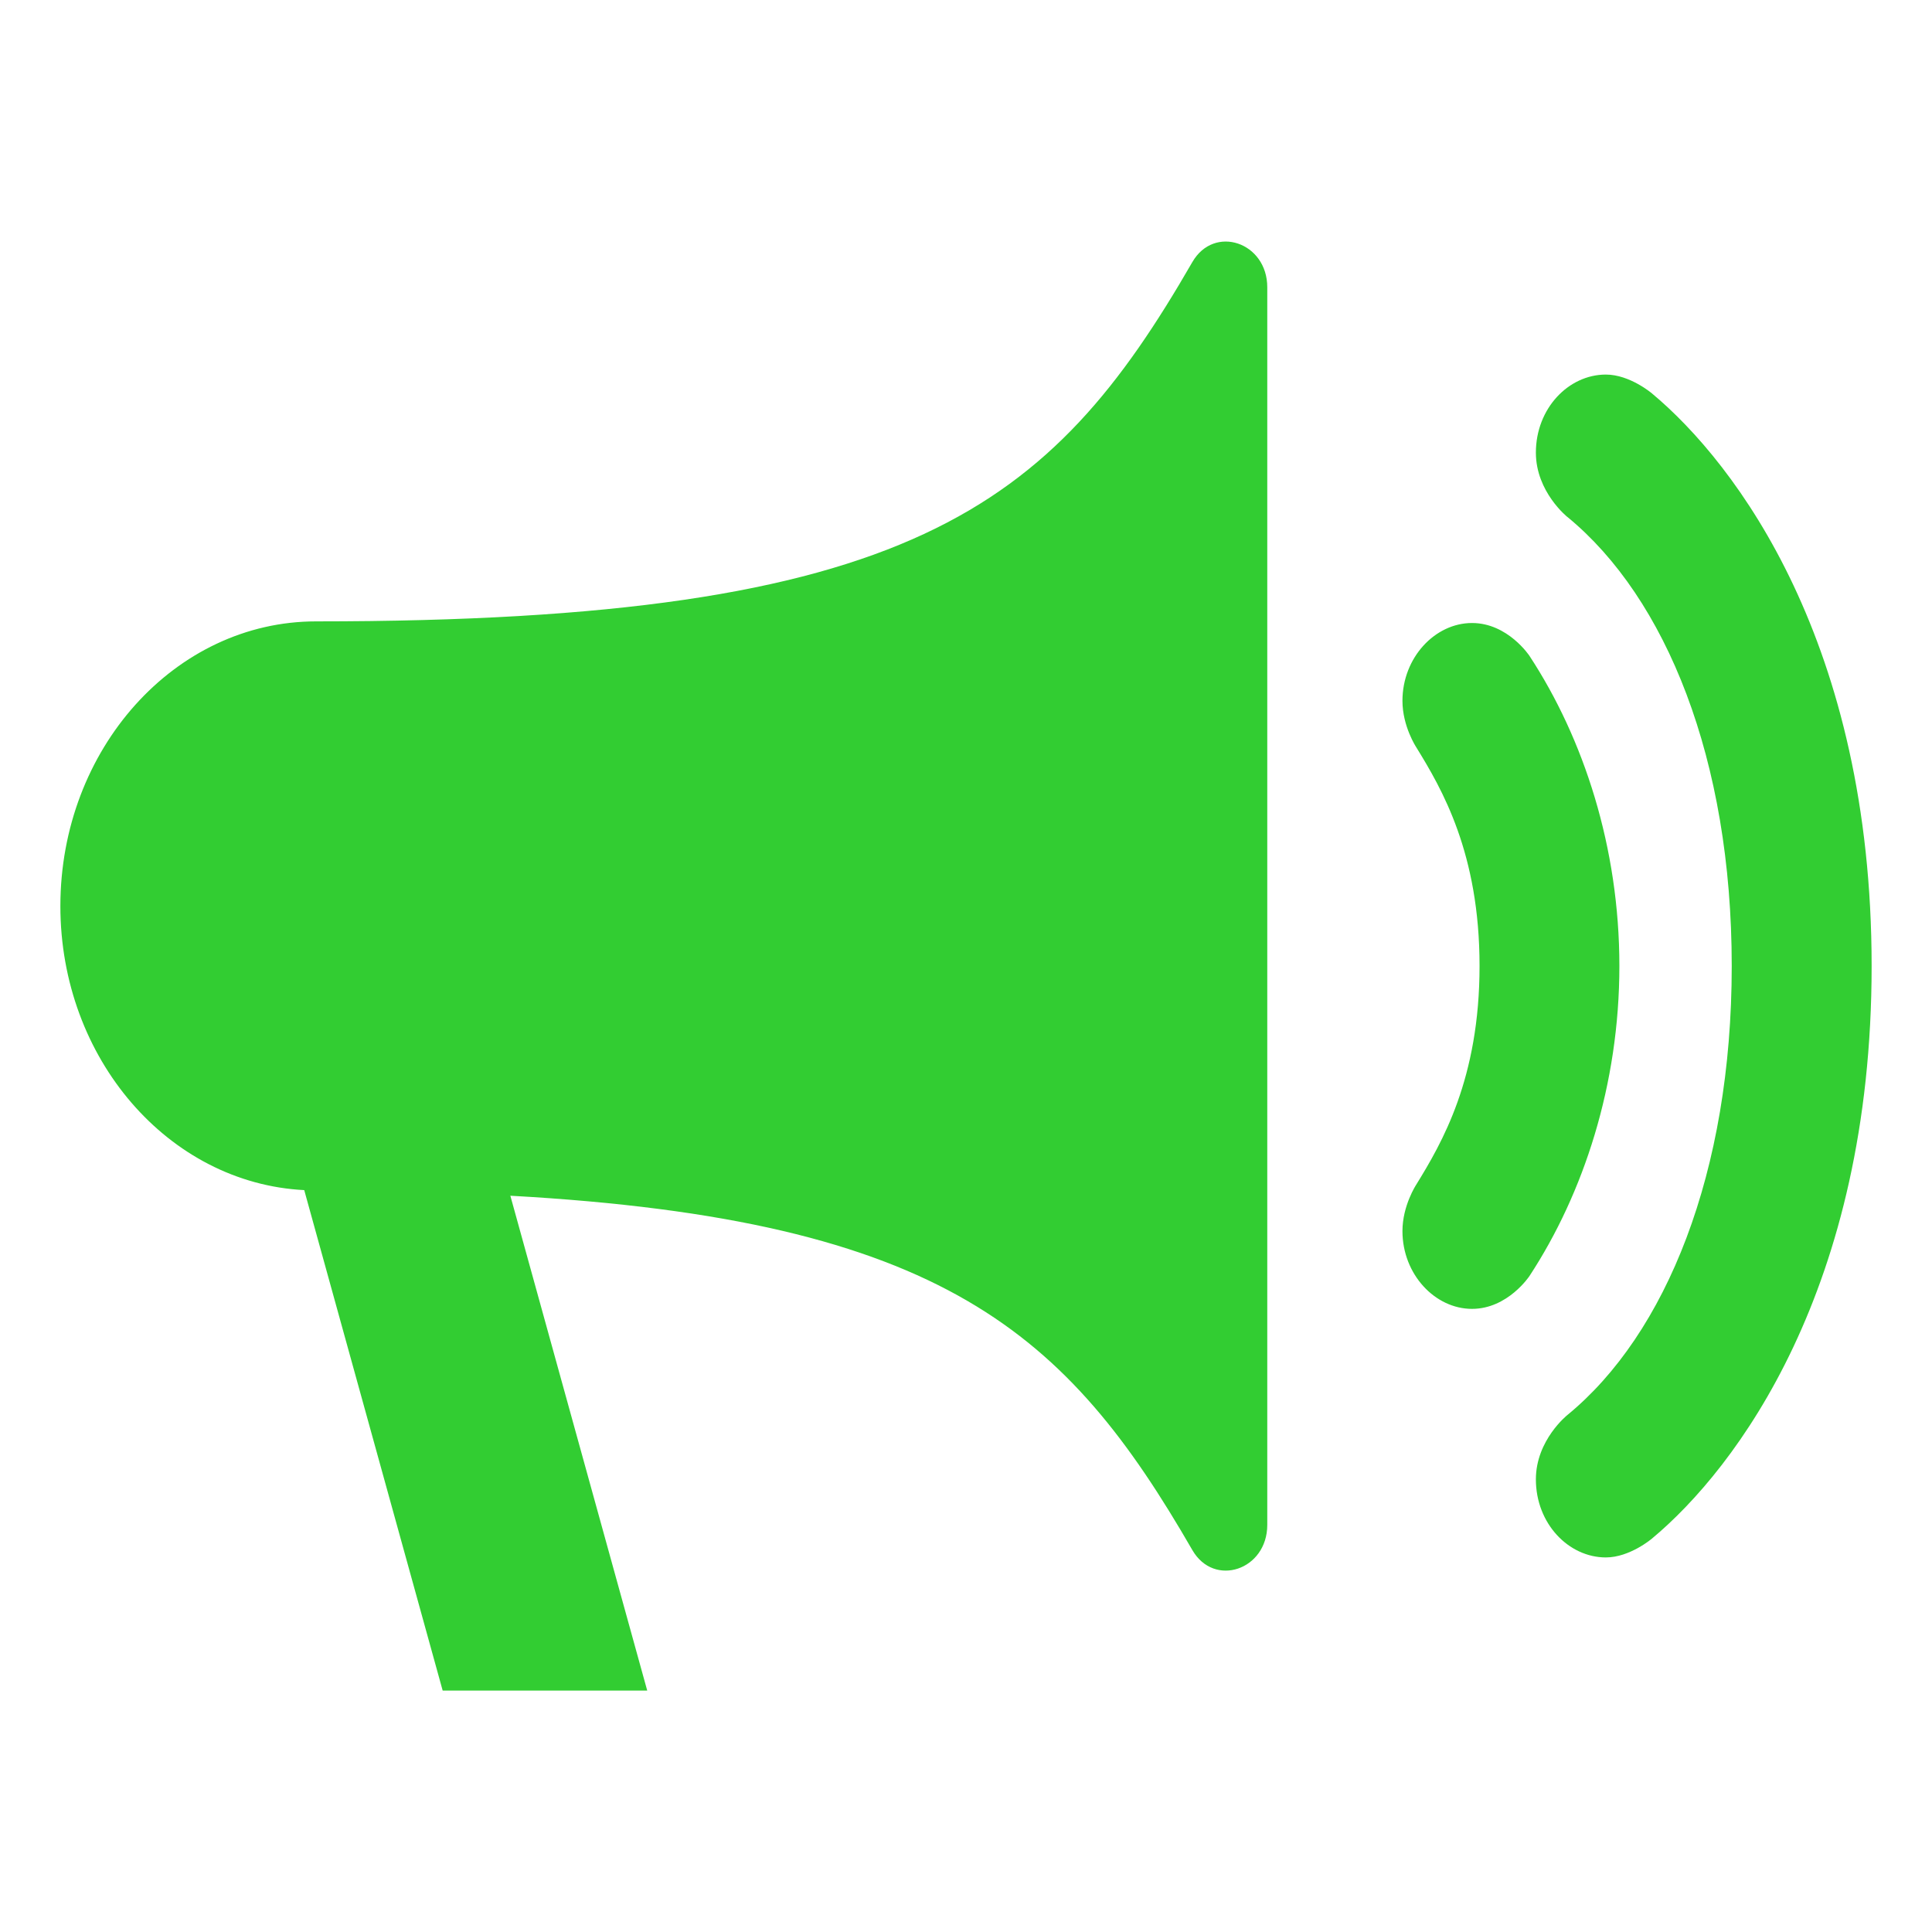
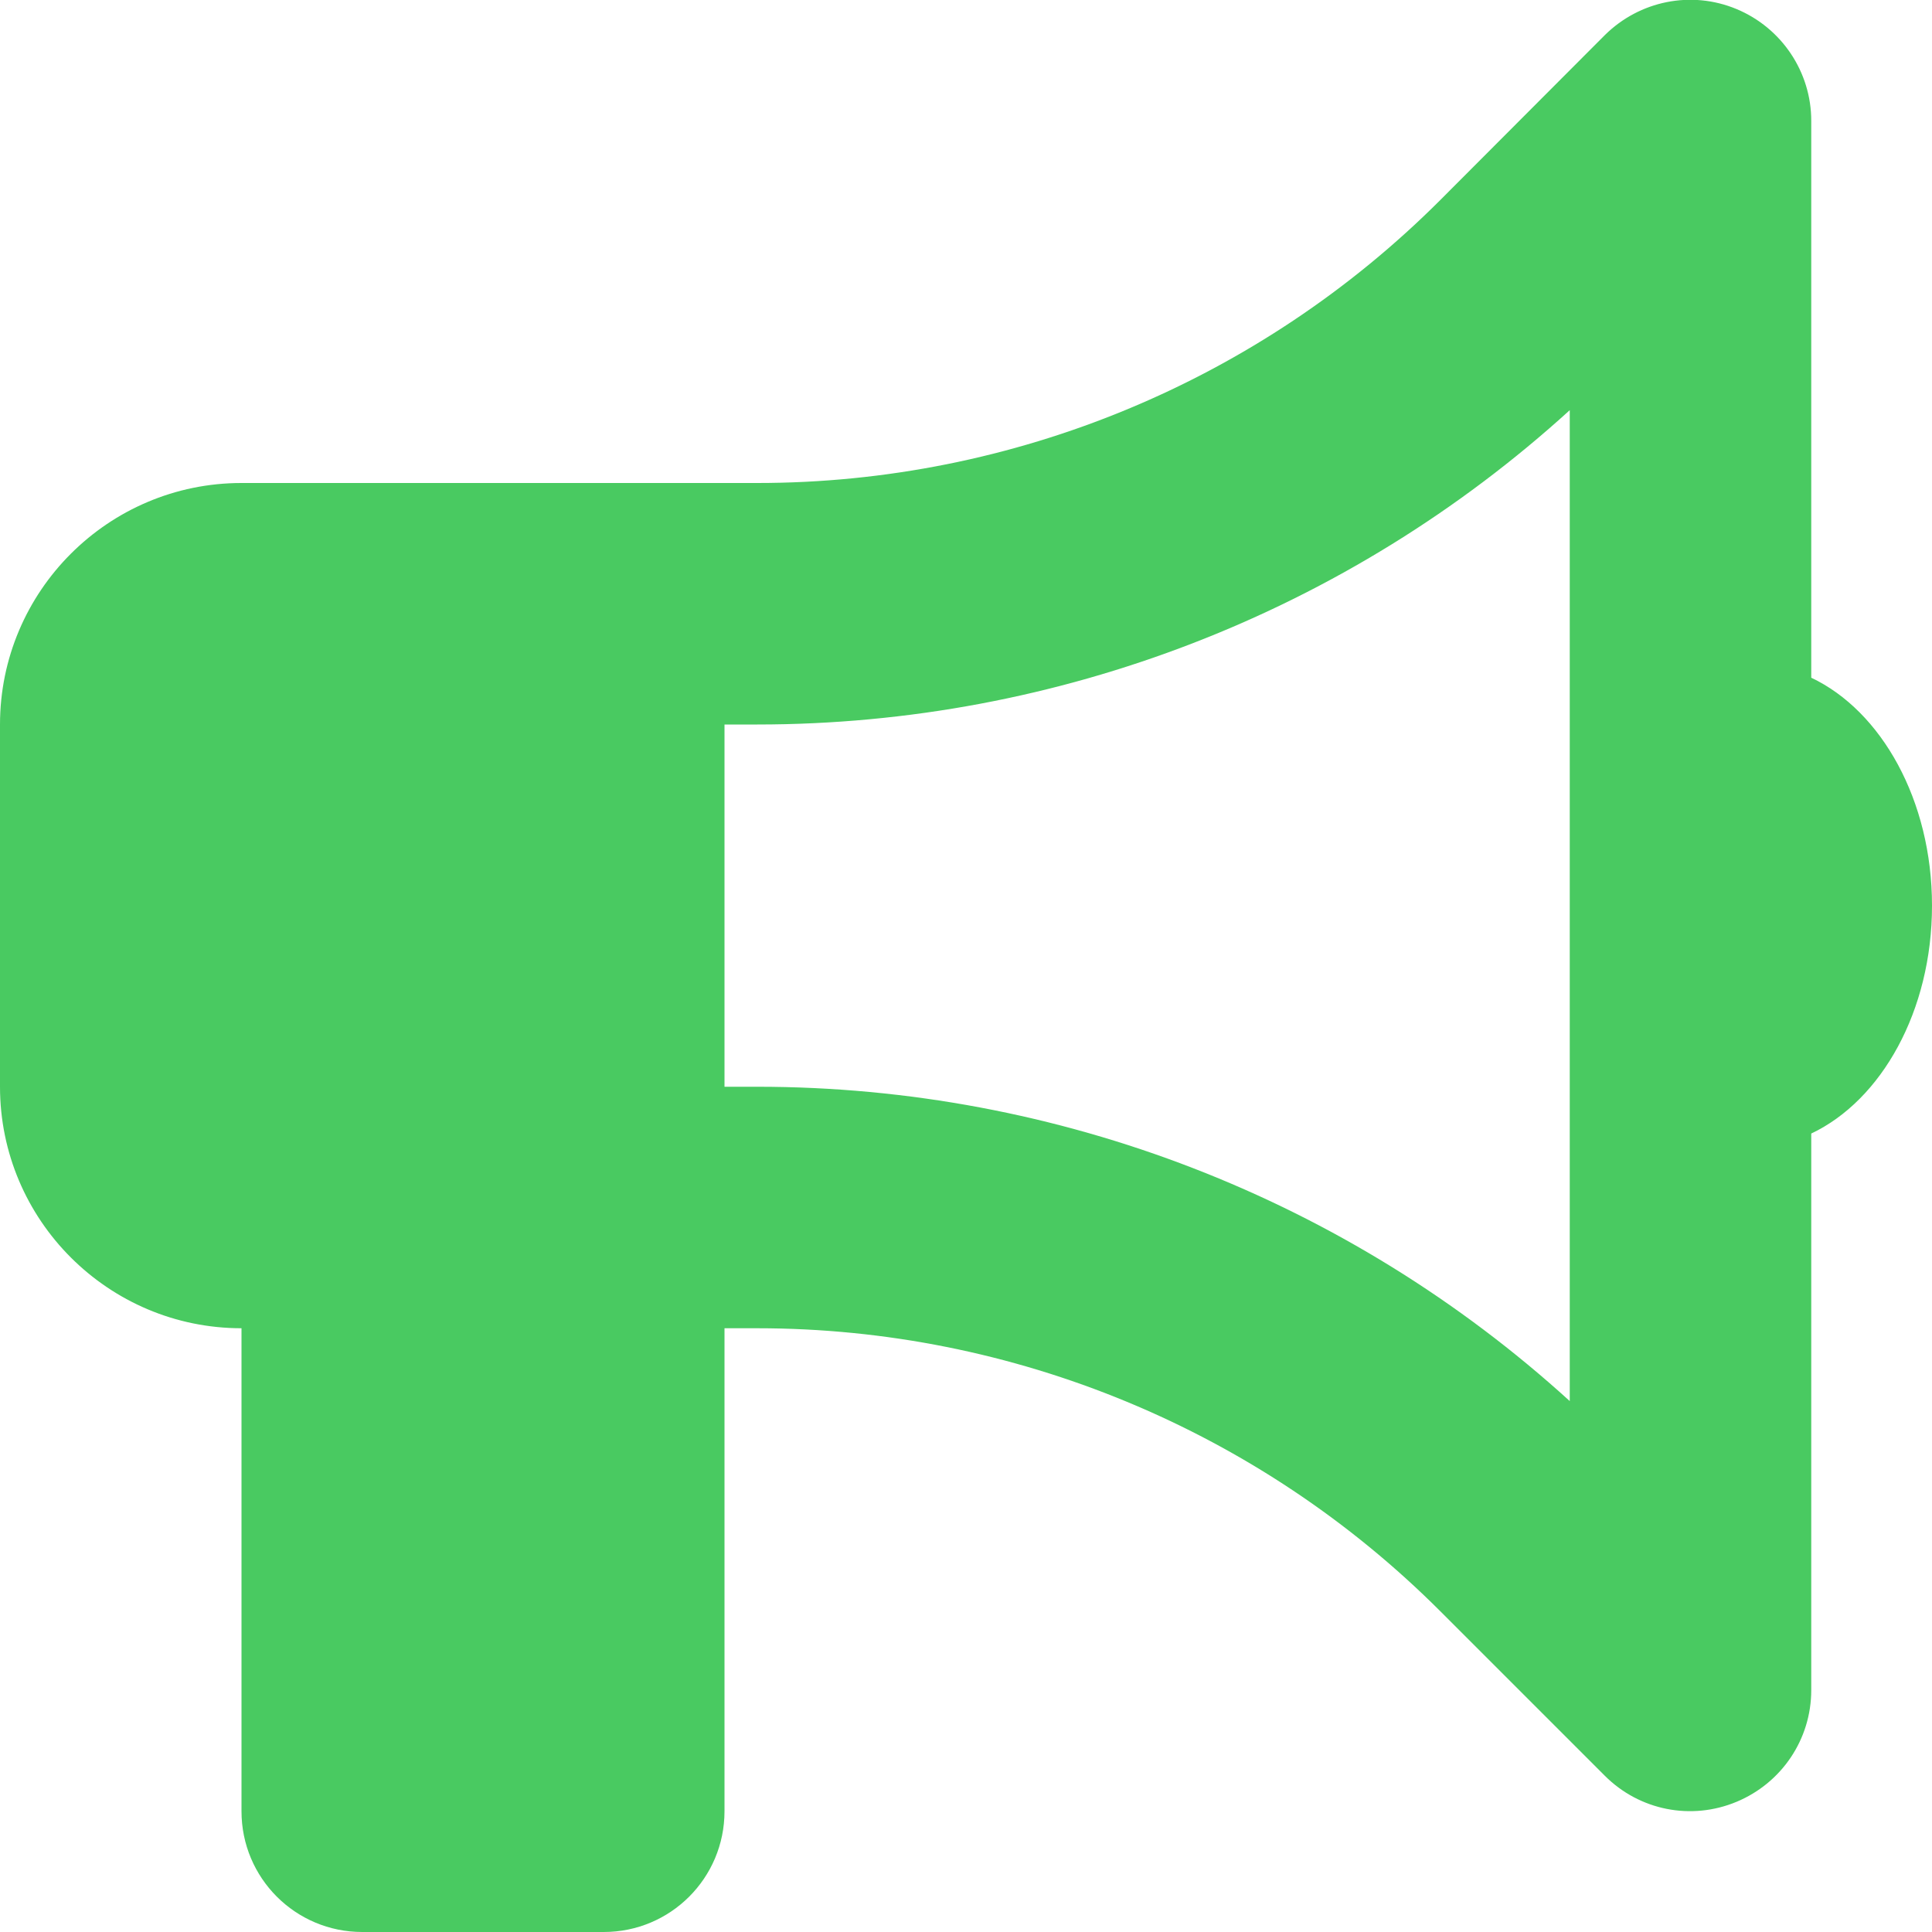
- <svg xmlns="http://www.w3.org/2000/svg" height="32" viewBox="0 0 32 32" width="32">
-   <path d="m20.99 4.757v10.25 10.25c0 .746-.879 1.044-1.241.417-2.07-3.588-4.115-5.47-11.296-5.869l2.267 8.196h-3.388l-2.293-8.289c-2.246-.114-4.039-2.178-4.039-4.704 0-2.6 1.897-4.716 4.235-4.716 9.848 0 12.163-1.875 14.514-5.951.362-.627 1.241-.329 1.241.417zm5.832 11.243c0 1.964-.594 3.768-1.488 5.133 0 0-.358.546-.953.546-.612 0-1.152-.571-1.152-1.289 0-.423.228-.768.228-.768.426-.692 1.049-1.755 1.049-3.623s-.623-2.931-1.049-3.623c0 0-.228-.344-.228-.768 0-.717.54-1.289 1.152-1.289.595 0 .953.546.953.546.895 1.365 1.488 3.169 1.488 5.134zm-.86-7.436s-.523-.416-.523-1.067c0-.733.541-1.293 1.159-1.293.397 0 .762.311.762.311 1.4 1.165 3.64 4.149 3.64 9.485 0 5.336-2.24 8.321-3.64 9.485 0 0-.365.311-.762.311-.617 0-1.159-.56-1.159-1.293 0-.652.523-1.067.523-1.067 1.63-1.337 2.721-4.011 2.721-7.436s-1.091-6.098-2.72-7.436z" fill="#32cd32" />
+ <svg xmlns="http://www.w3.org/2000/svg" viewBox="0 0 512 512">
+   <path fill="#49ca61" d="M480 32c0-12.9-7.8-24.6-19.8-29.6s-25.7-2.2-34.9 6.9L381.7 53c-48 48-113.1 75-181 75H192 160 64c-35.3 0-64 28.7-64 64v96c0 35.3 28.7 64 64 64l0 128c0 17.7 14.3 32 32 32h64c17.7 0 32-14.3 32-32V352l8.7 0c67.9 0 133 27 181 75l43.6 43.6c9.2 9.2 22.9 11.9 34.9 6.9s19.8-16.6 19.8-29.6V300.4c18.6-8.8 32-32.5 32-60.4s-13.4-51.6-32-60.4V32zm-64 76.7V240 371.3C357.2 317.8 280.5 288 200.7 288H192V192h8.7c79.8 0 156.5-29.8 215.3-83.3z" />
</svg>
